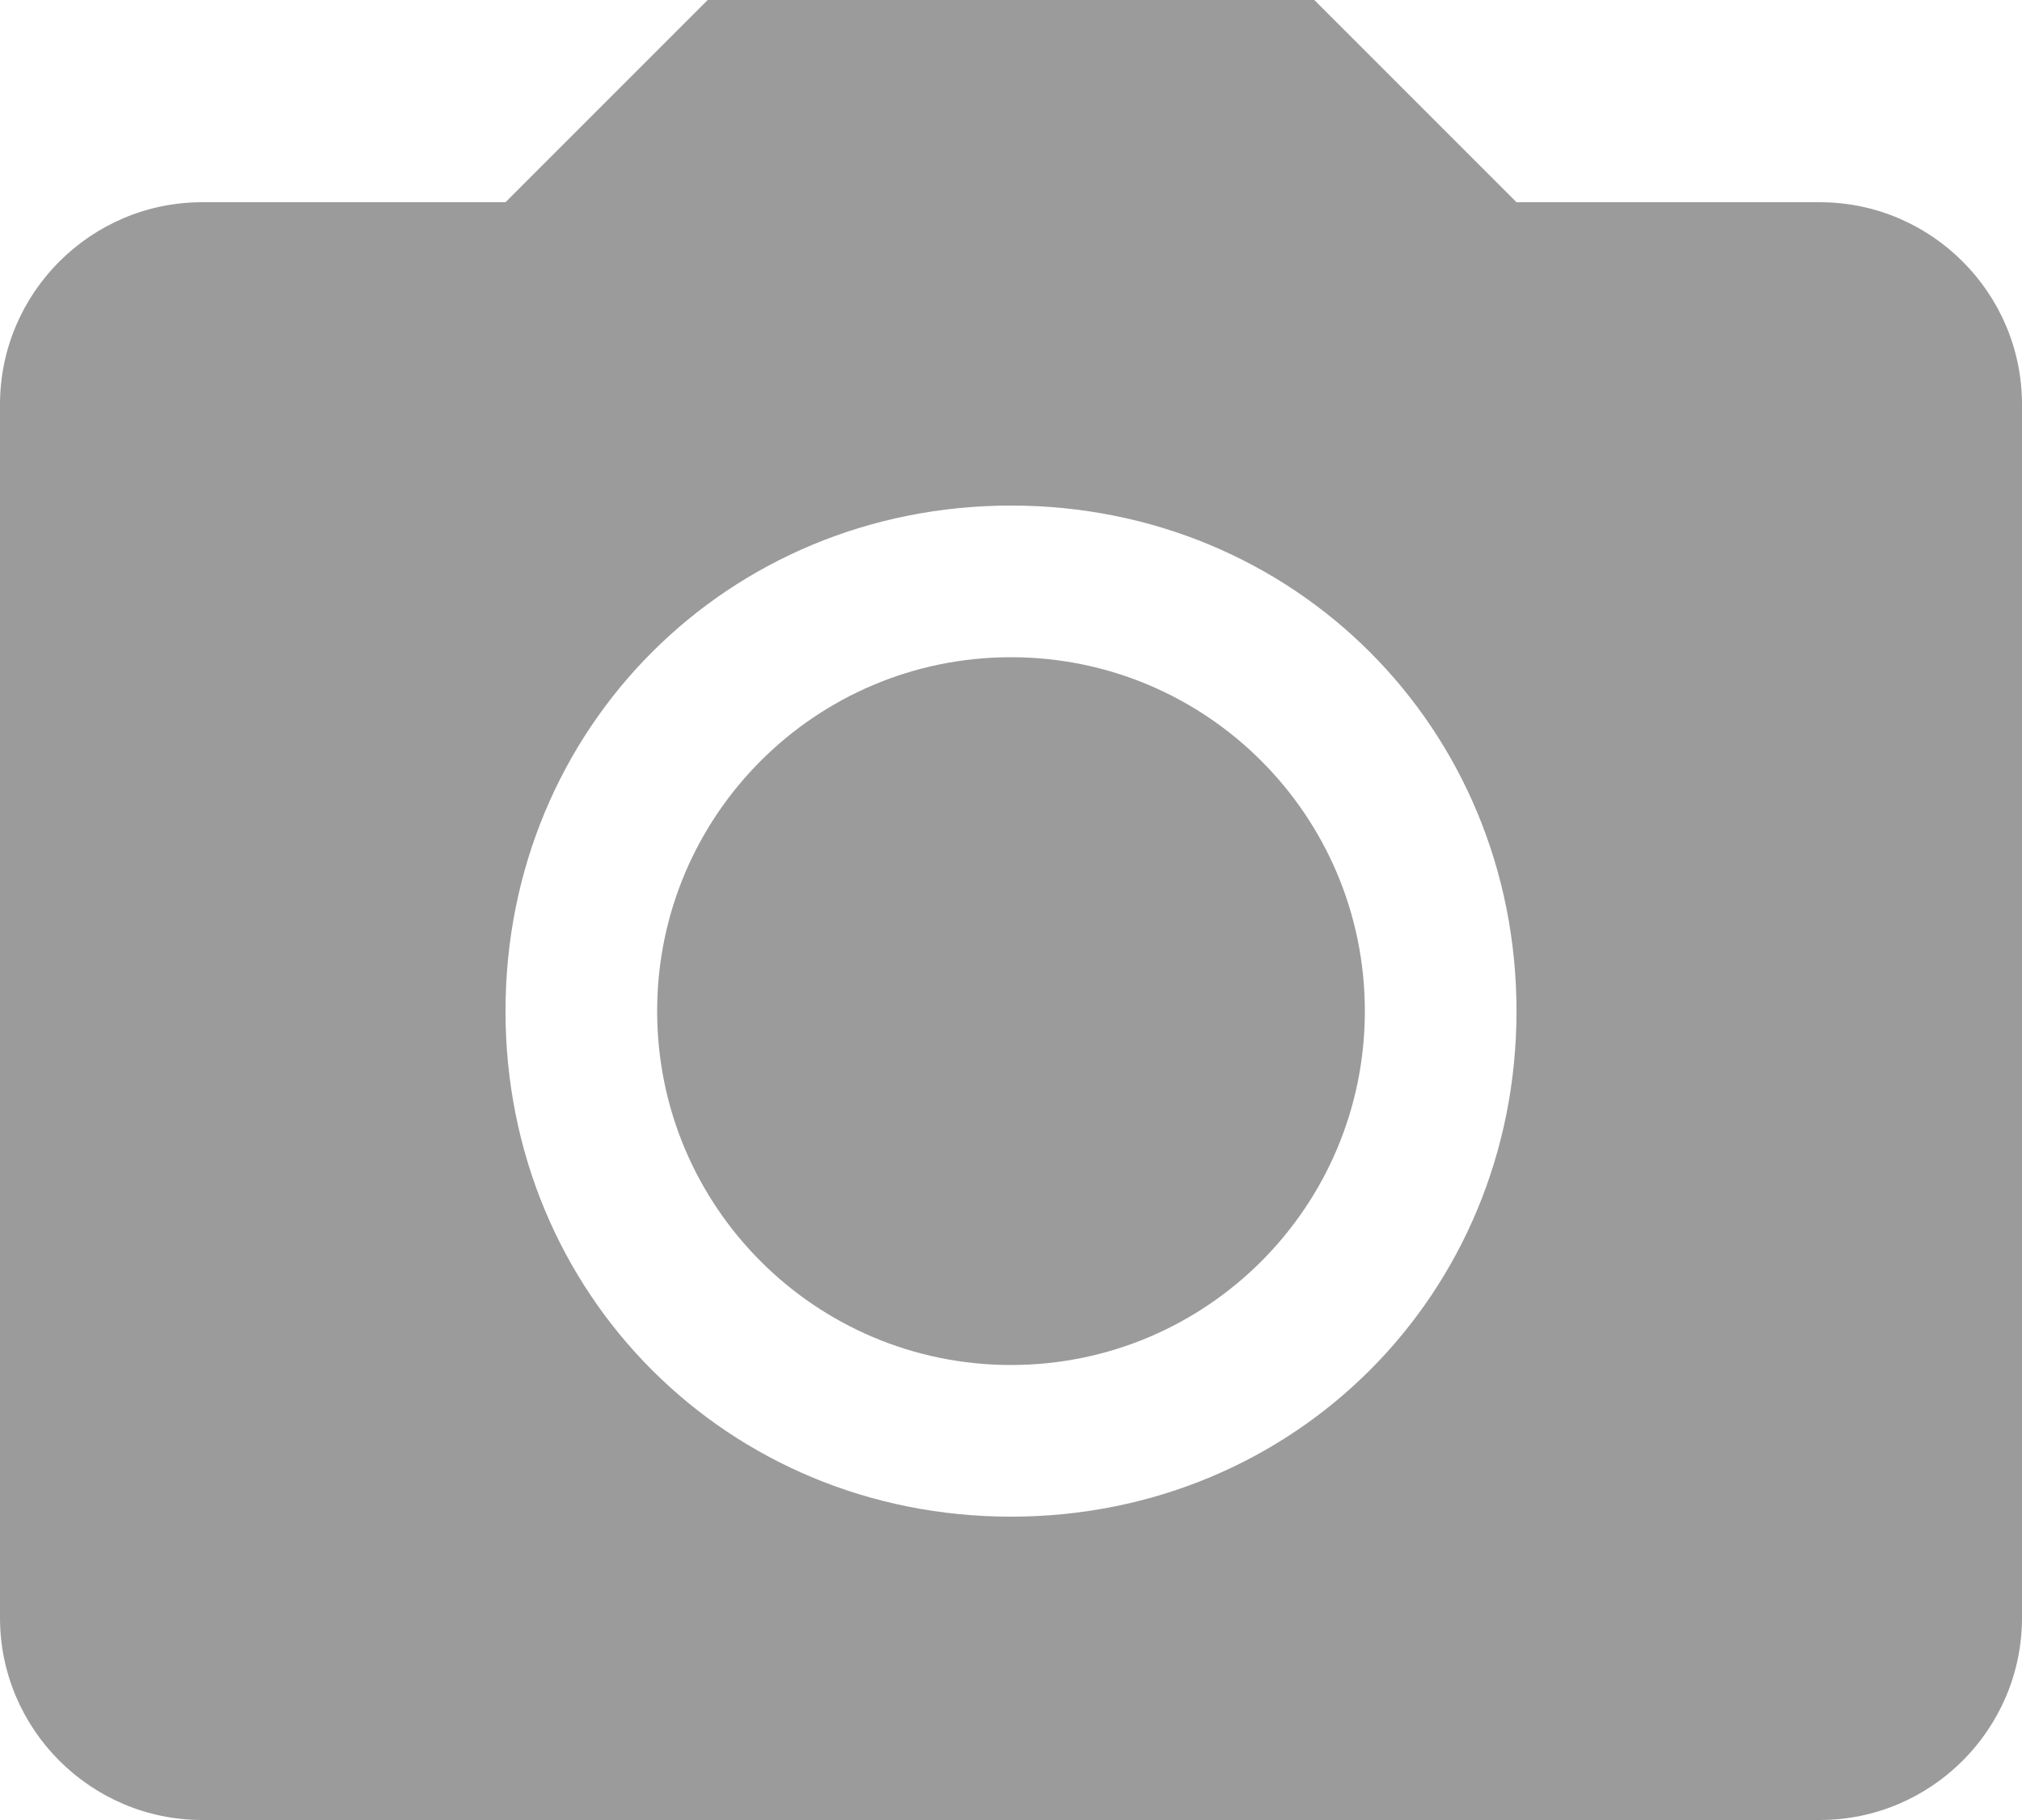
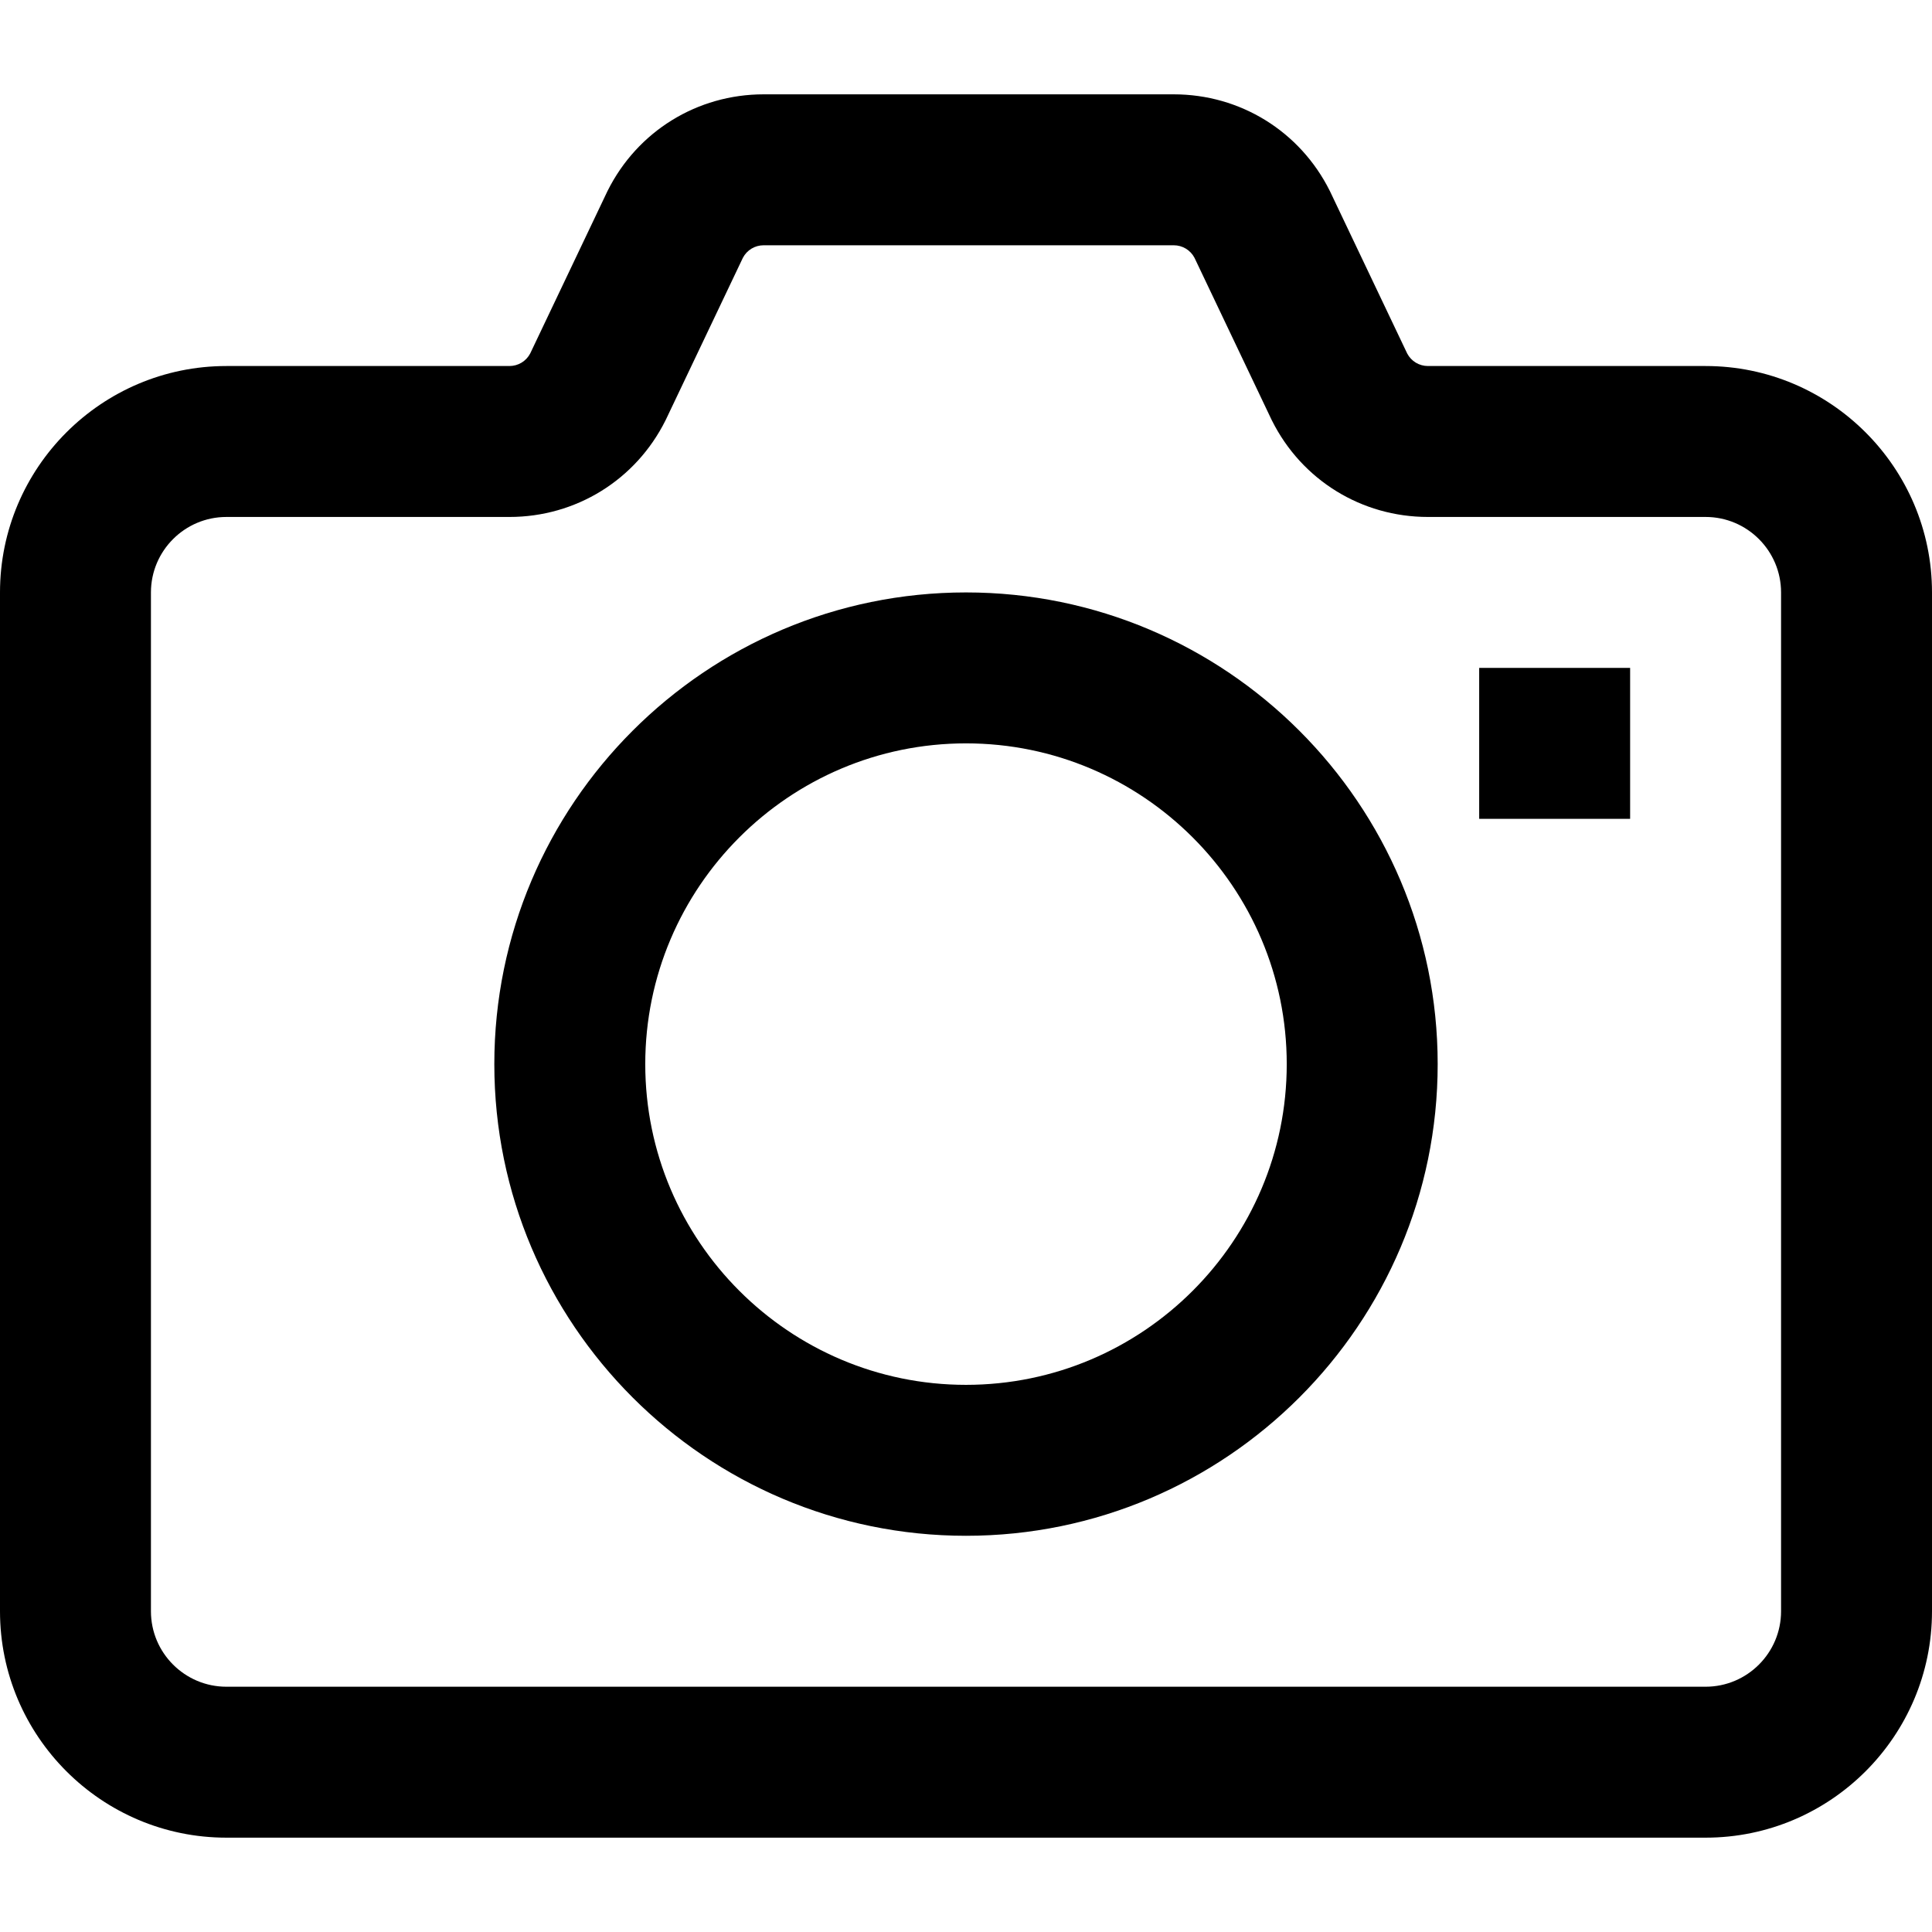
- <svg xmlns="http://www.w3.org/2000/svg" width="20px" height="18px" viewBox="0 0 20 18" version="1.1">
-   <g stroke="none" stroke-width="1" fill="none" fill-rule="evenodd">
-     <g transform="translate(-1062, -949)" fill="#9B9B9B" fill-rule="nonzero">
-       <g transform="translate(400, 588)">
-         <g transform="translate(448, -170)">
-           <g transform="translate(8, 412)">
-             <g transform="translate(192, 104)">
-               <g transform="translate(14, 15)">
-                 <path d="M7,0 L5,2 L2,2 C0.898,2 0,2.898 0,4 L0,16 C0,17.102 0.898,18 2,18 L18,18 C19.102,18 20,17.102 20,16 L20,4 C20,2.898 19.102,2 18,2 L15,2 L13,0 L7,0 Z M10,5 C12.801,5 15,7.199 15,10 C15,12.801 12.801,15 10,15 C7.199,15 5,12.801 5,10 C5,7.199 7.199,5 10,5 Z M10,6.5 C8.066,6.5 6.5,8.066 6.5,10 C6.5,11.934 8.066,13.5 10,13.5 C11.934,13.5 13.5,11.934 13.5,10 C13.5,8.066 11.934,6.5 10,6.5 Z" />
-               </g>
-             </g>
-           </g>
-         </g>
+ <svg xmlns="http://www.w3.org/2000/svg" version="1.1" id="Capa_1" x="0px" y="0px" viewBox="0 0 512 512" style="enable-background:new 0 0 512 512;" xml:space="preserve">
+   <g>
+     <g>
+       <g>
+         <path d="M256,157c-68.925,0-125,56.075-125,125s56.075,125,125,125s125-56.075,125-125S324.925,157,256,157z M256,367     c-46.869,0-85-38.131-85-85c0-46.869,38.131-85,85-85s85,38.131,85,85C341,328.869,302.869,367,256,367z" />
+         <path d="M452,97h-73.575c-2.329,0-4.428-1.271-5.508-3.327L352.562,50.9c-0.056-0.117-0.112-0.233-0.171-0.349     C344.512,34.791,328.67,25,311.049,25H202.376c-17.621,0-33.463,9.791-41.342,25.552c-0.059,0.116-0.115,0.232-0.171,0.349     l-20.356,42.775C139.427,95.729,137.329,97,135,97H60c-33.084,0-60,26.916-60,60v270c0,33.084,26.916,60,60,60h392     c33.084,0,60-26.916,60-60V157C512,123.916,485.084,97,452,97z M472,426.999c0,11.028-8.972,20-20,20H60     c-11.028,0-20-8.972-20-20V157c0-11.028,8.972-20,20-20h75c17.62,0,33.462-9.79,41.342-25.55c0.059-0.116,0.115-0.233,0.172-0.35     l20.356-42.775c1.079-2.054,3.177-3.325,5.506-3.325h108.673c2.329,0,4.427,1.271,5.506,3.324l20.356,42.775     c0.057,0.117,0.113,0.234,0.172,0.35c7.88,15.76,23.722,25.55,41.342,25.55H452c11.028,0,20,8.972,20,20V426.999z" />
+         <rect x="392" y="177" width="40" height="40" />
      </g>
    </g>
  </g>
+   <g>
+ </g>
+   <g>
+ </g>
+   <g>
+ </g>
+   <g>
+ </g>
+   <g>
+ </g>
+   <g>
+ </g>
+   <g>
+ </g>
+   <g>
+ </g>
+   <g>
+ </g>
+   <g>
+ </g>
+   <g>
+ </g>
+   <g>
+ </g>
+   <g>
+ </g>
+   <g>
+ </g>
+   <g>
+ </g>
</svg>
